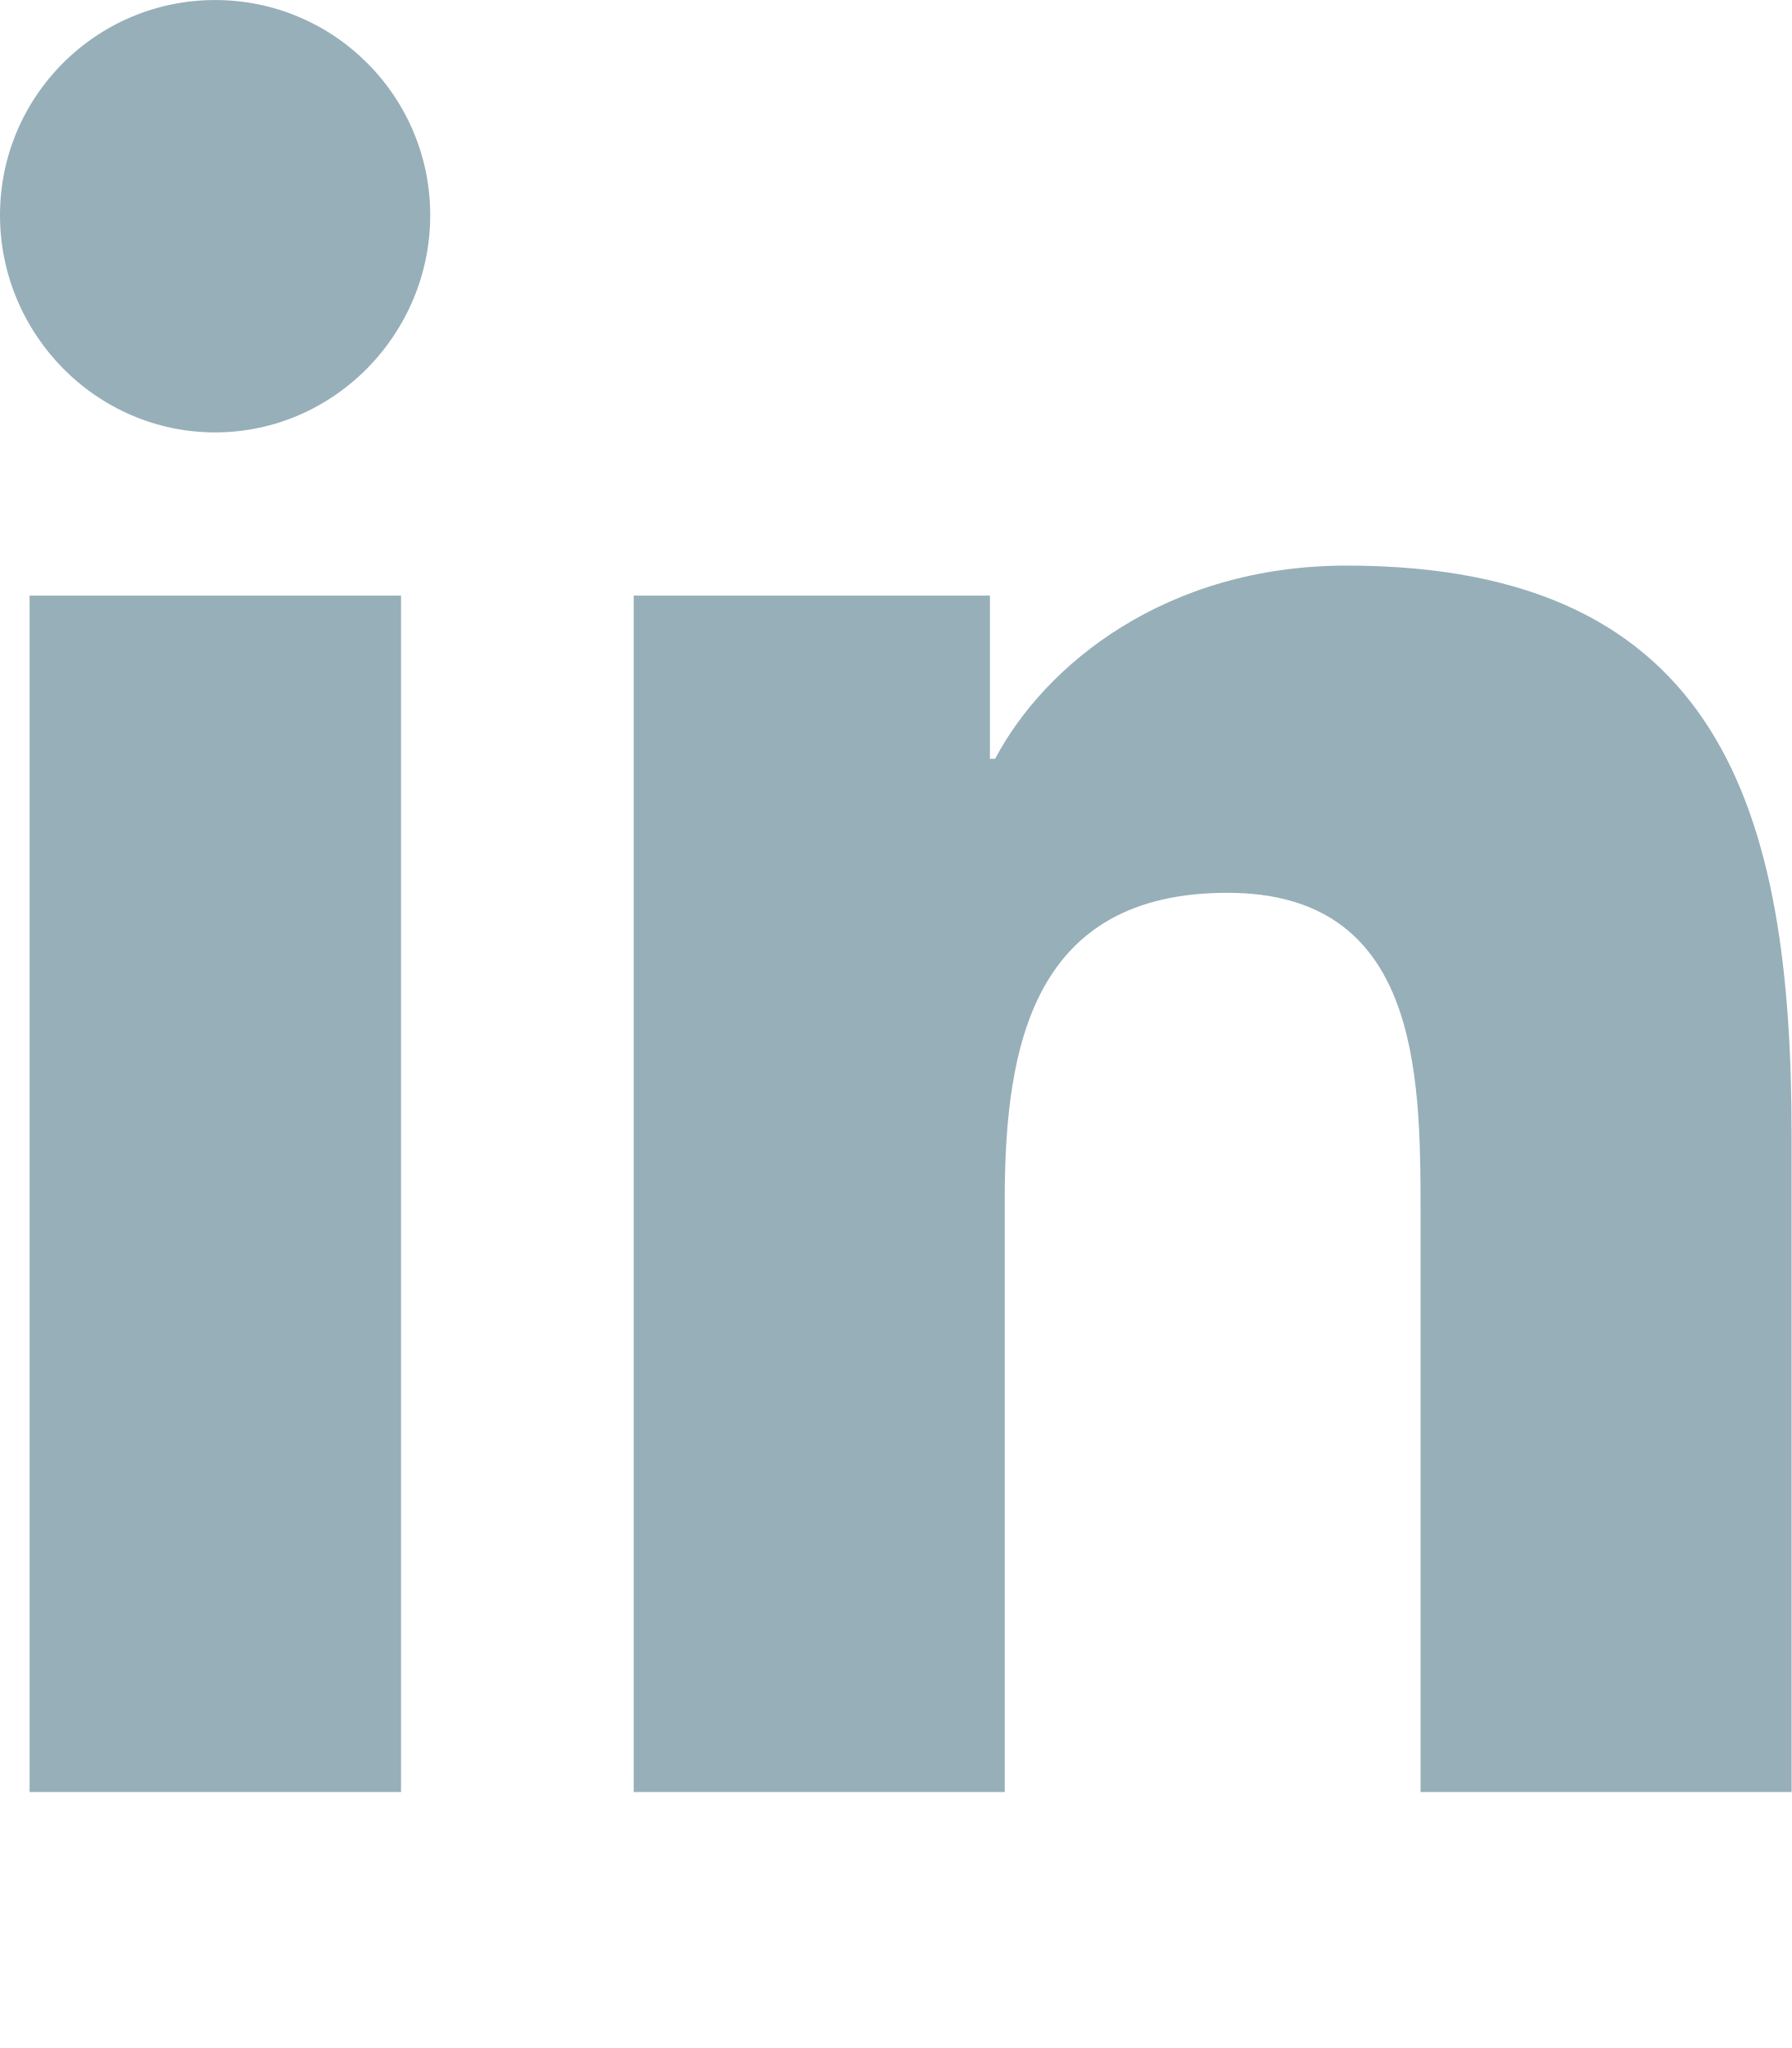
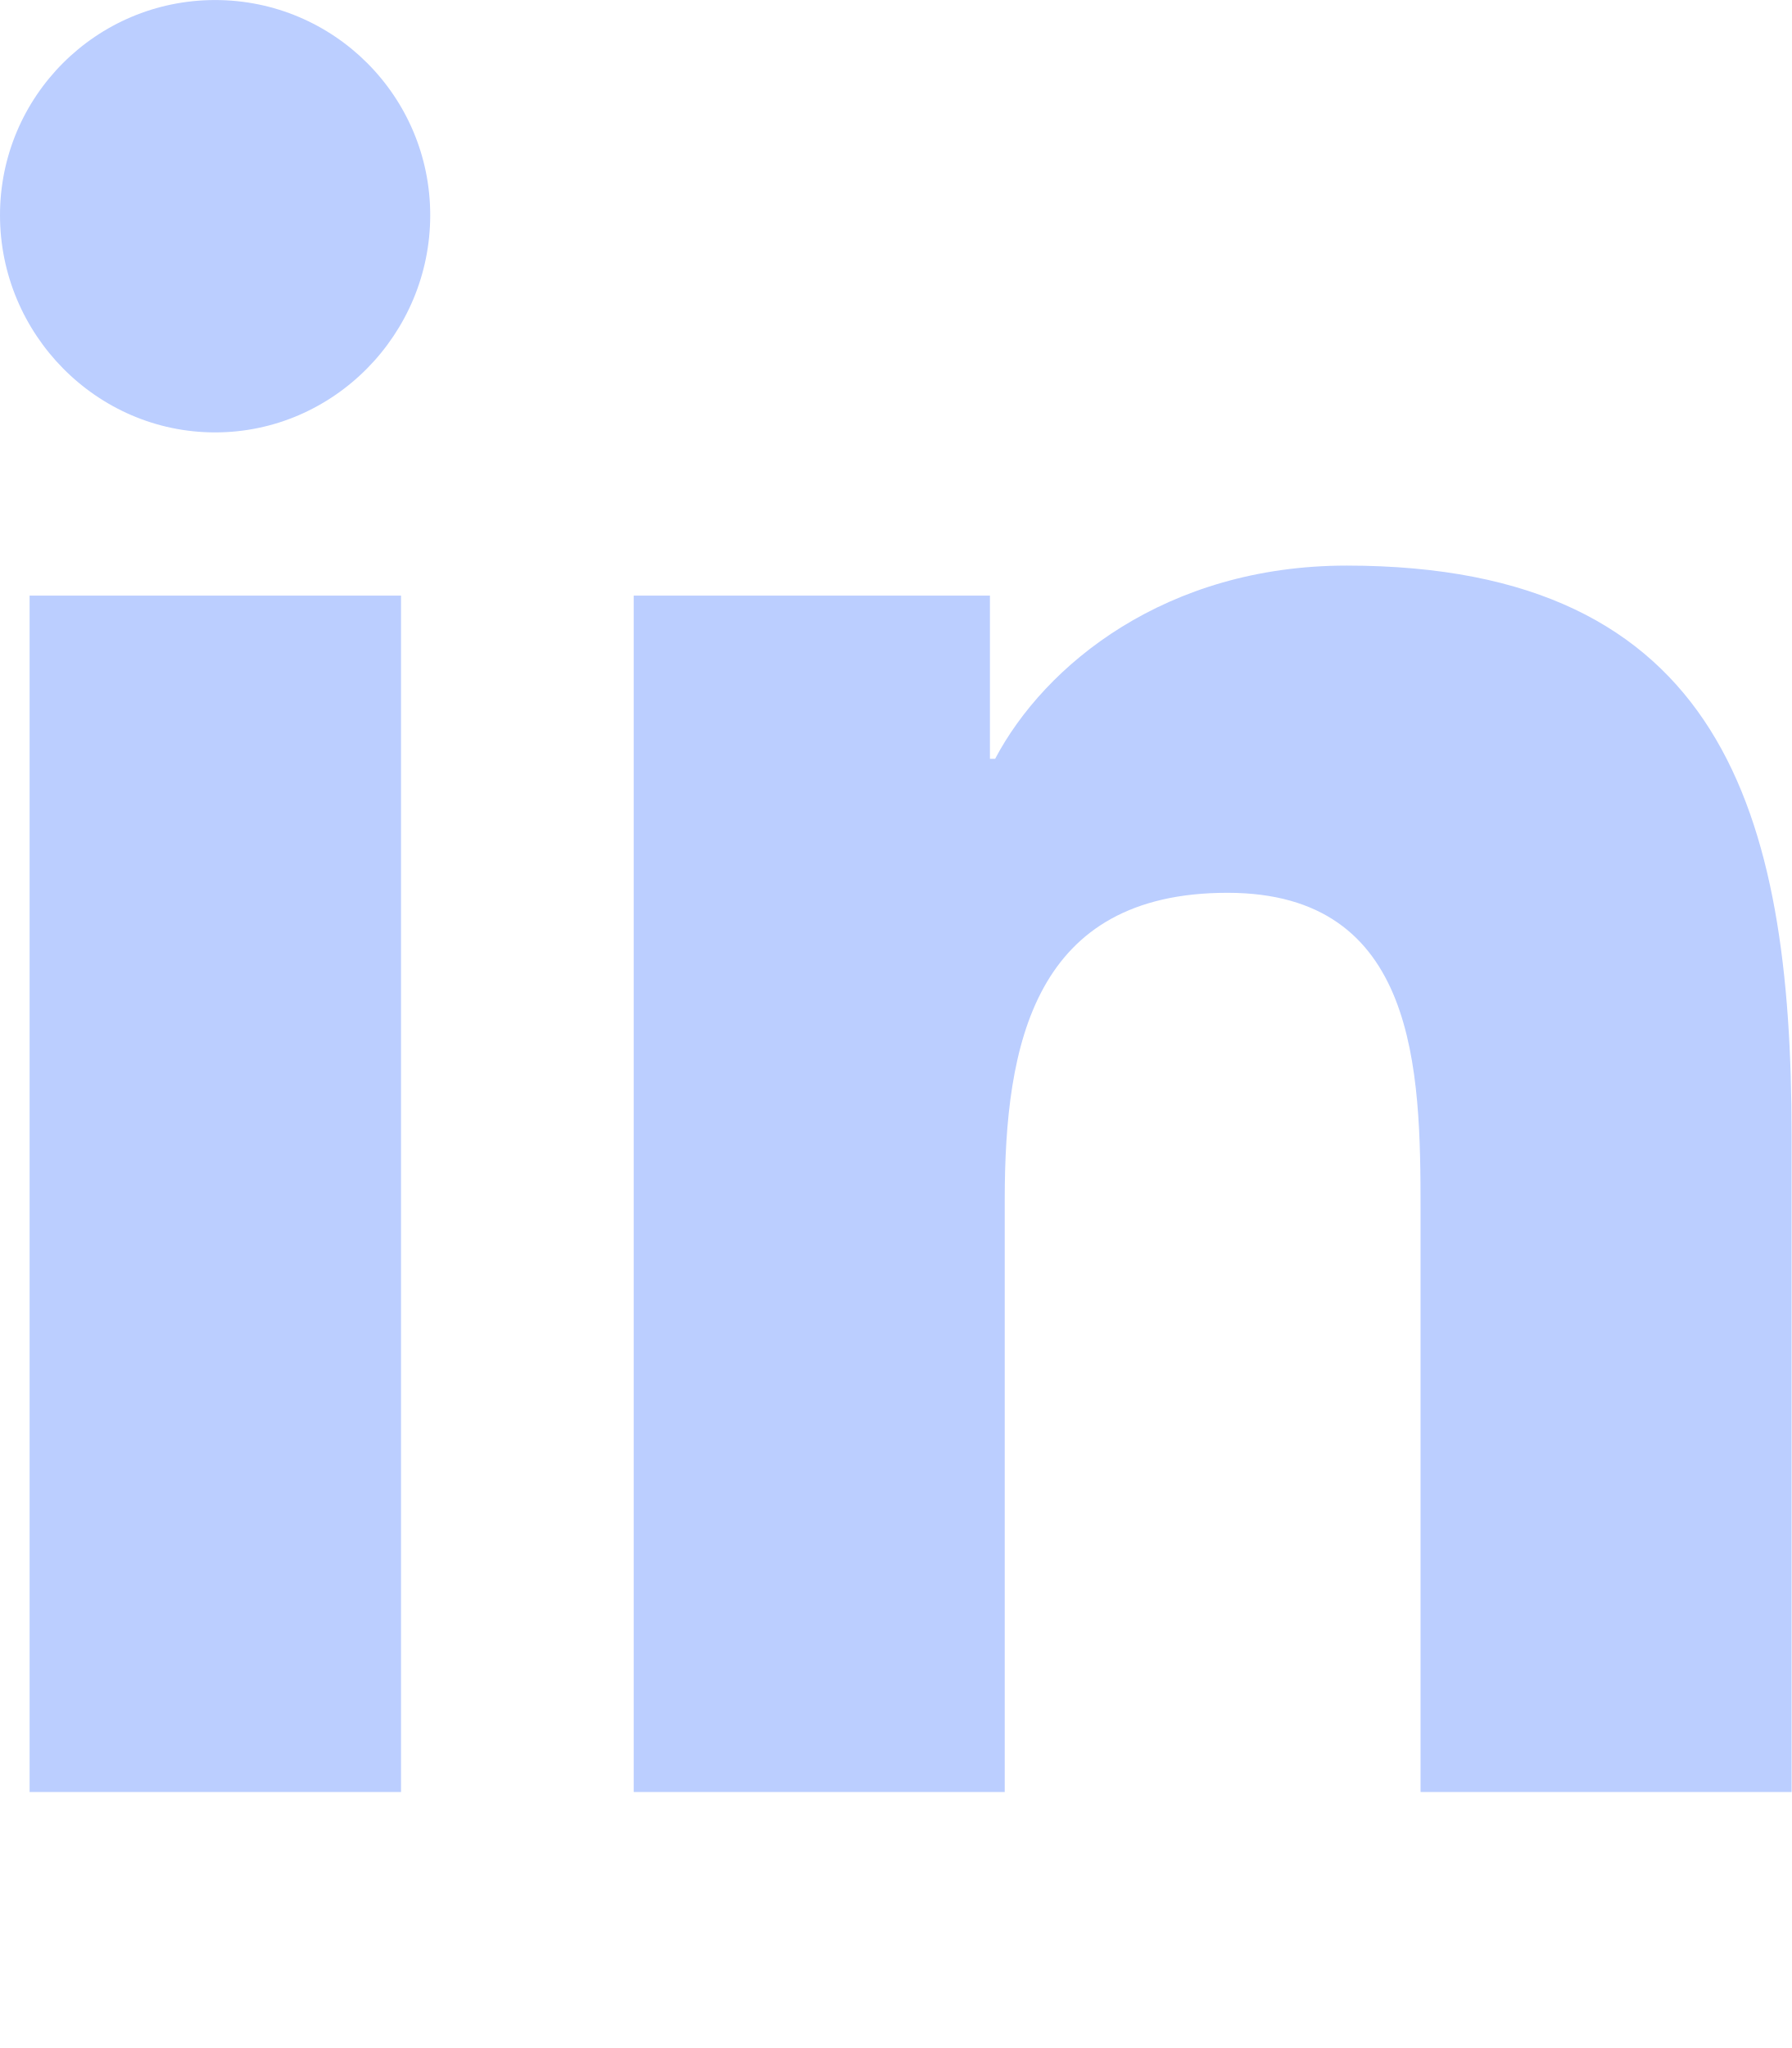
<svg xmlns="http://www.w3.org/2000/svg" aria-hidden="true" focusable="false" data-prefix="fab" data-icon="linkedin-in" class="svg-inline--fa fa-linkedin-in fa-w-14" role="img" viewBox="0 0 448 512">
-   <path fill="#97AFB9" d="M100.28 448H7.4V148.9h92.88zM53.79 108.1C24.09 108.1 0 83.5 0 53.8a53.79 53.79 0 0 1 107.58 0c0 29.7-24.1 54.3-53.79 54.3zM447.9 448h-92.68V302.4c0-34.7-.7-79.2-48.29-79.2-48.29 0-55.69 37.7-55.69 76.7V448h-92.78V148.9h89.08v40.8h1.3c12.4-23.5 42.69-48.3 87.88-48.3 94 0 111.28 61.9 111.28 142.3V448z" />
+   <path fill="#bbceff" d="M100.28 448H7.4V148.9h92.88zM53.79 108.1C24.09 108.1 0 83.5 0 53.8a53.79 53.79 0 0 1 107.58 0c0 29.7-24.1 54.3-53.79 54.3zM447.9 448h-92.68V302.4c0-34.7-.7-79.2-48.29-79.2-48.29 0-55.69 37.7-55.69 76.7V448h-92.78V148.9h89.08v40.8h1.3c12.4-23.5 42.69-48.3 87.88-48.3 94 0 111.28 61.9 111.28 142.3V448z" />
</svg>
